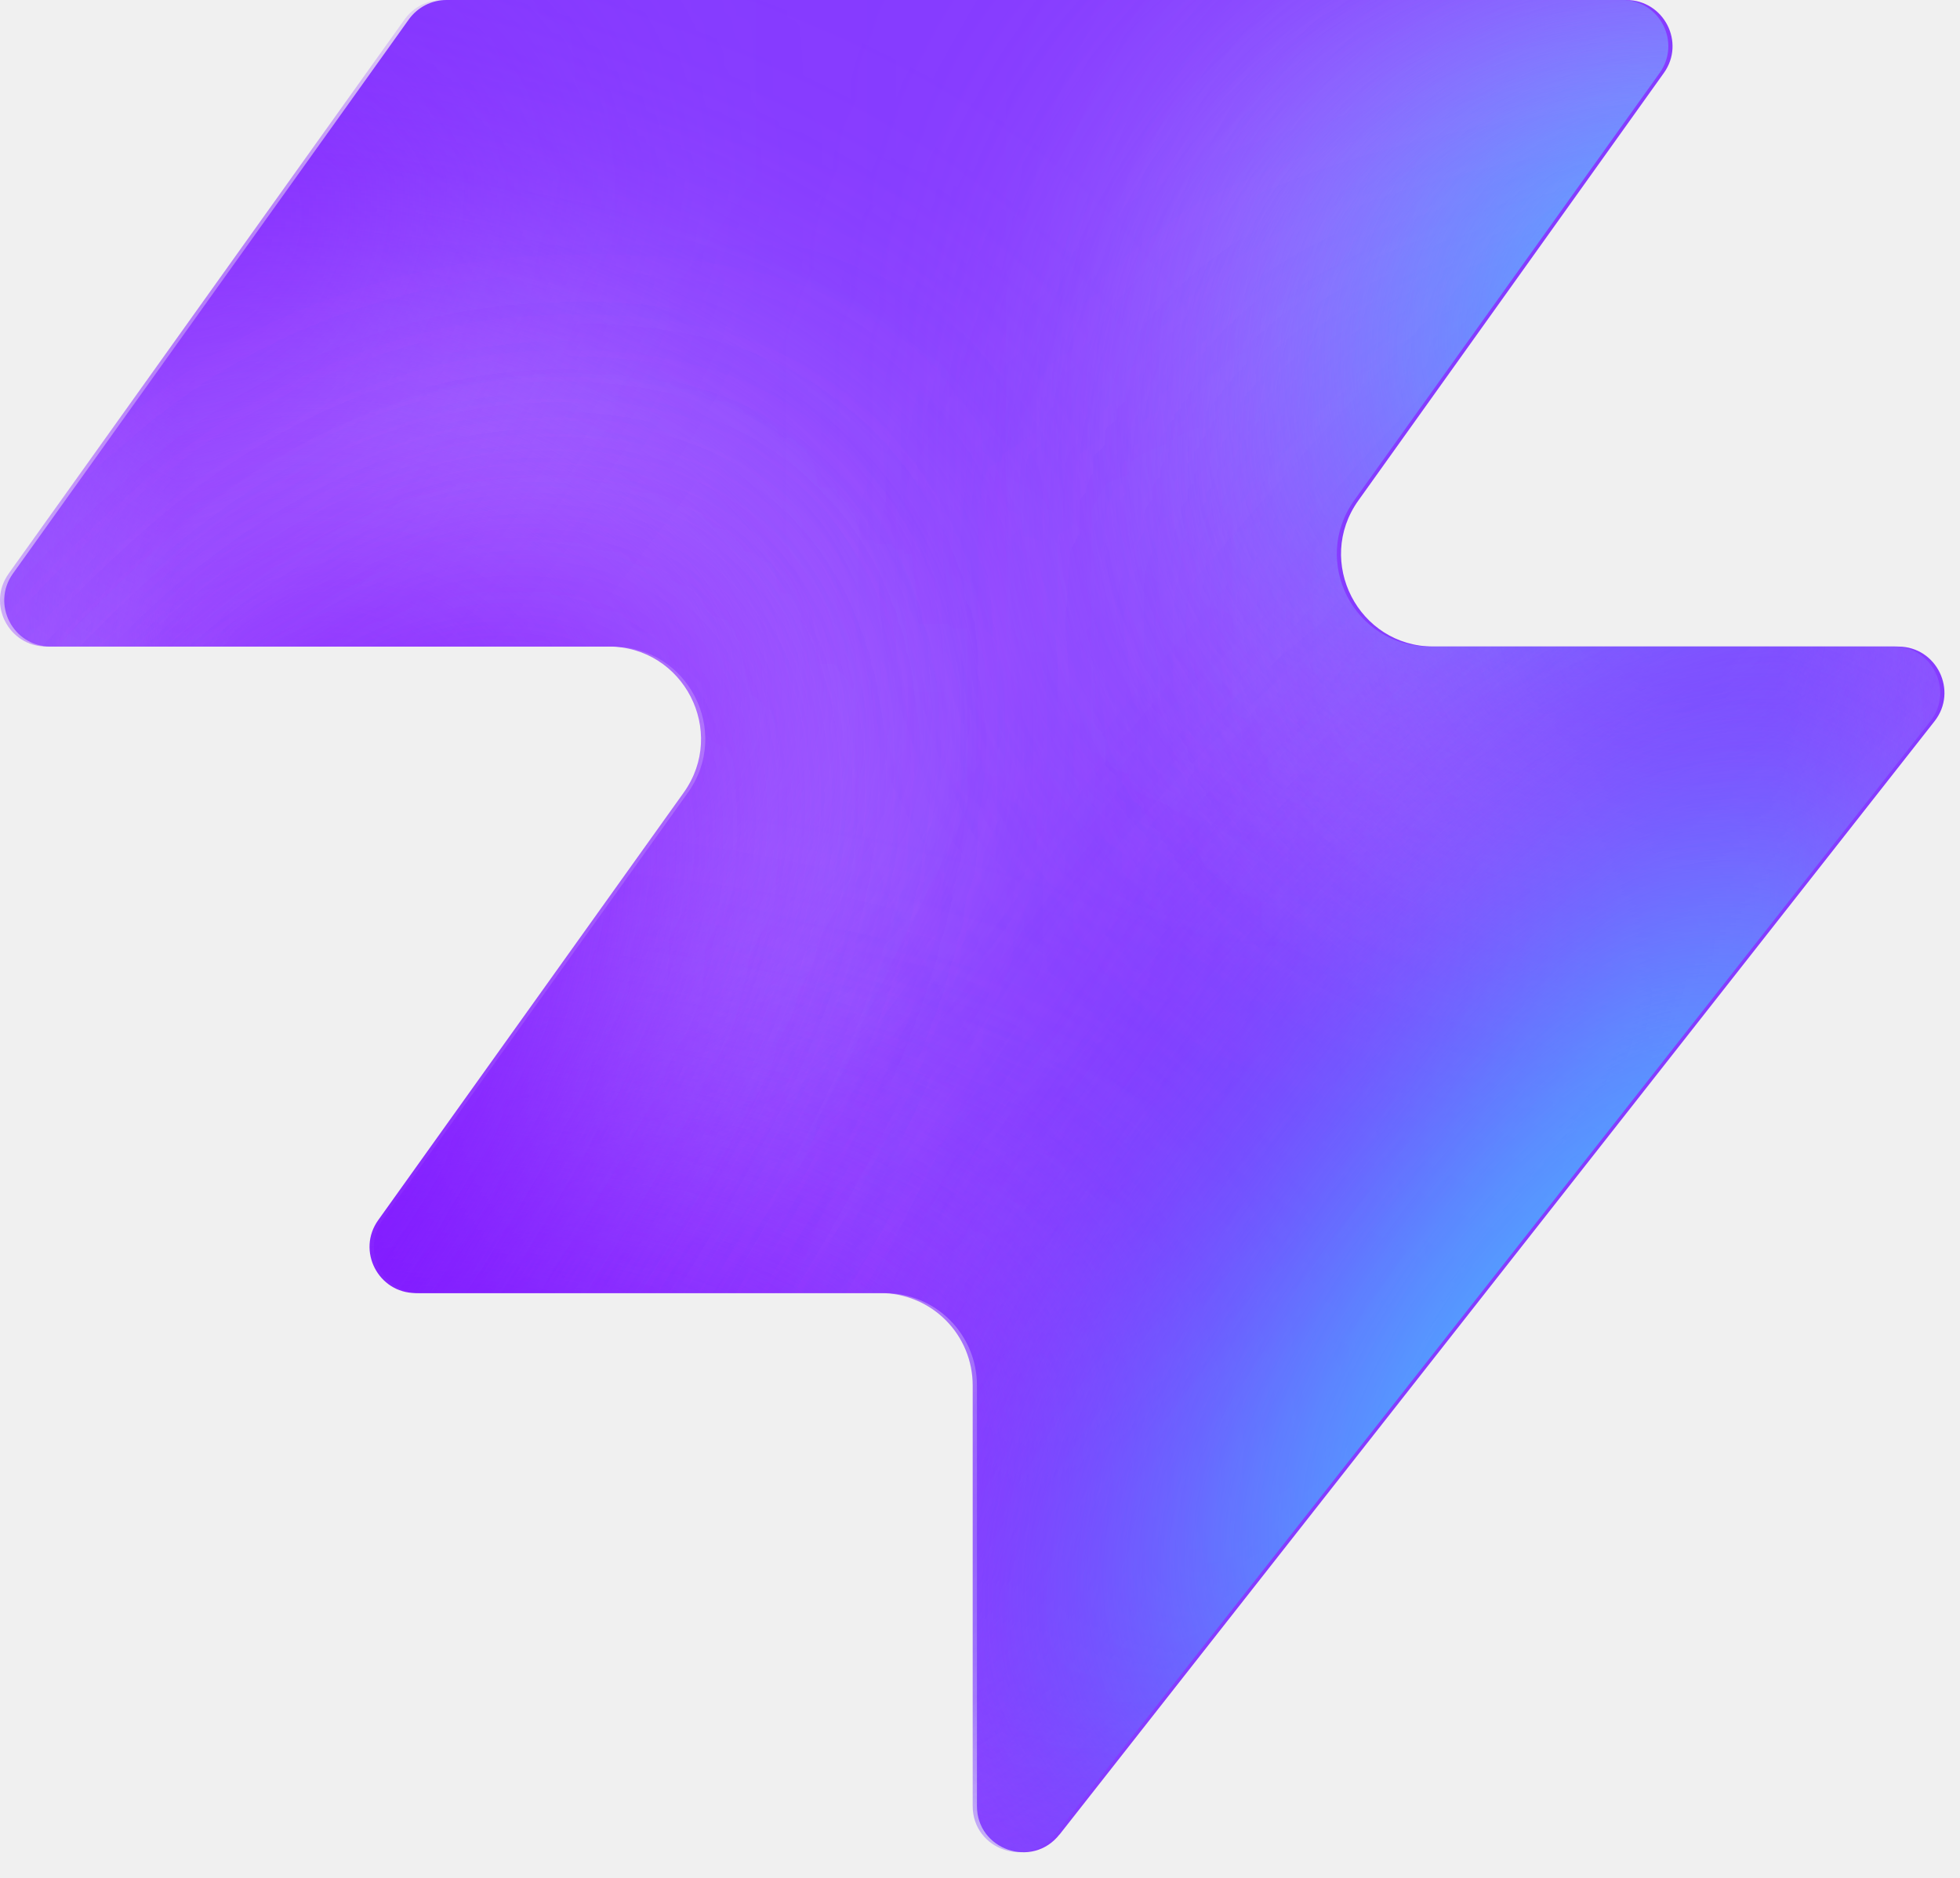
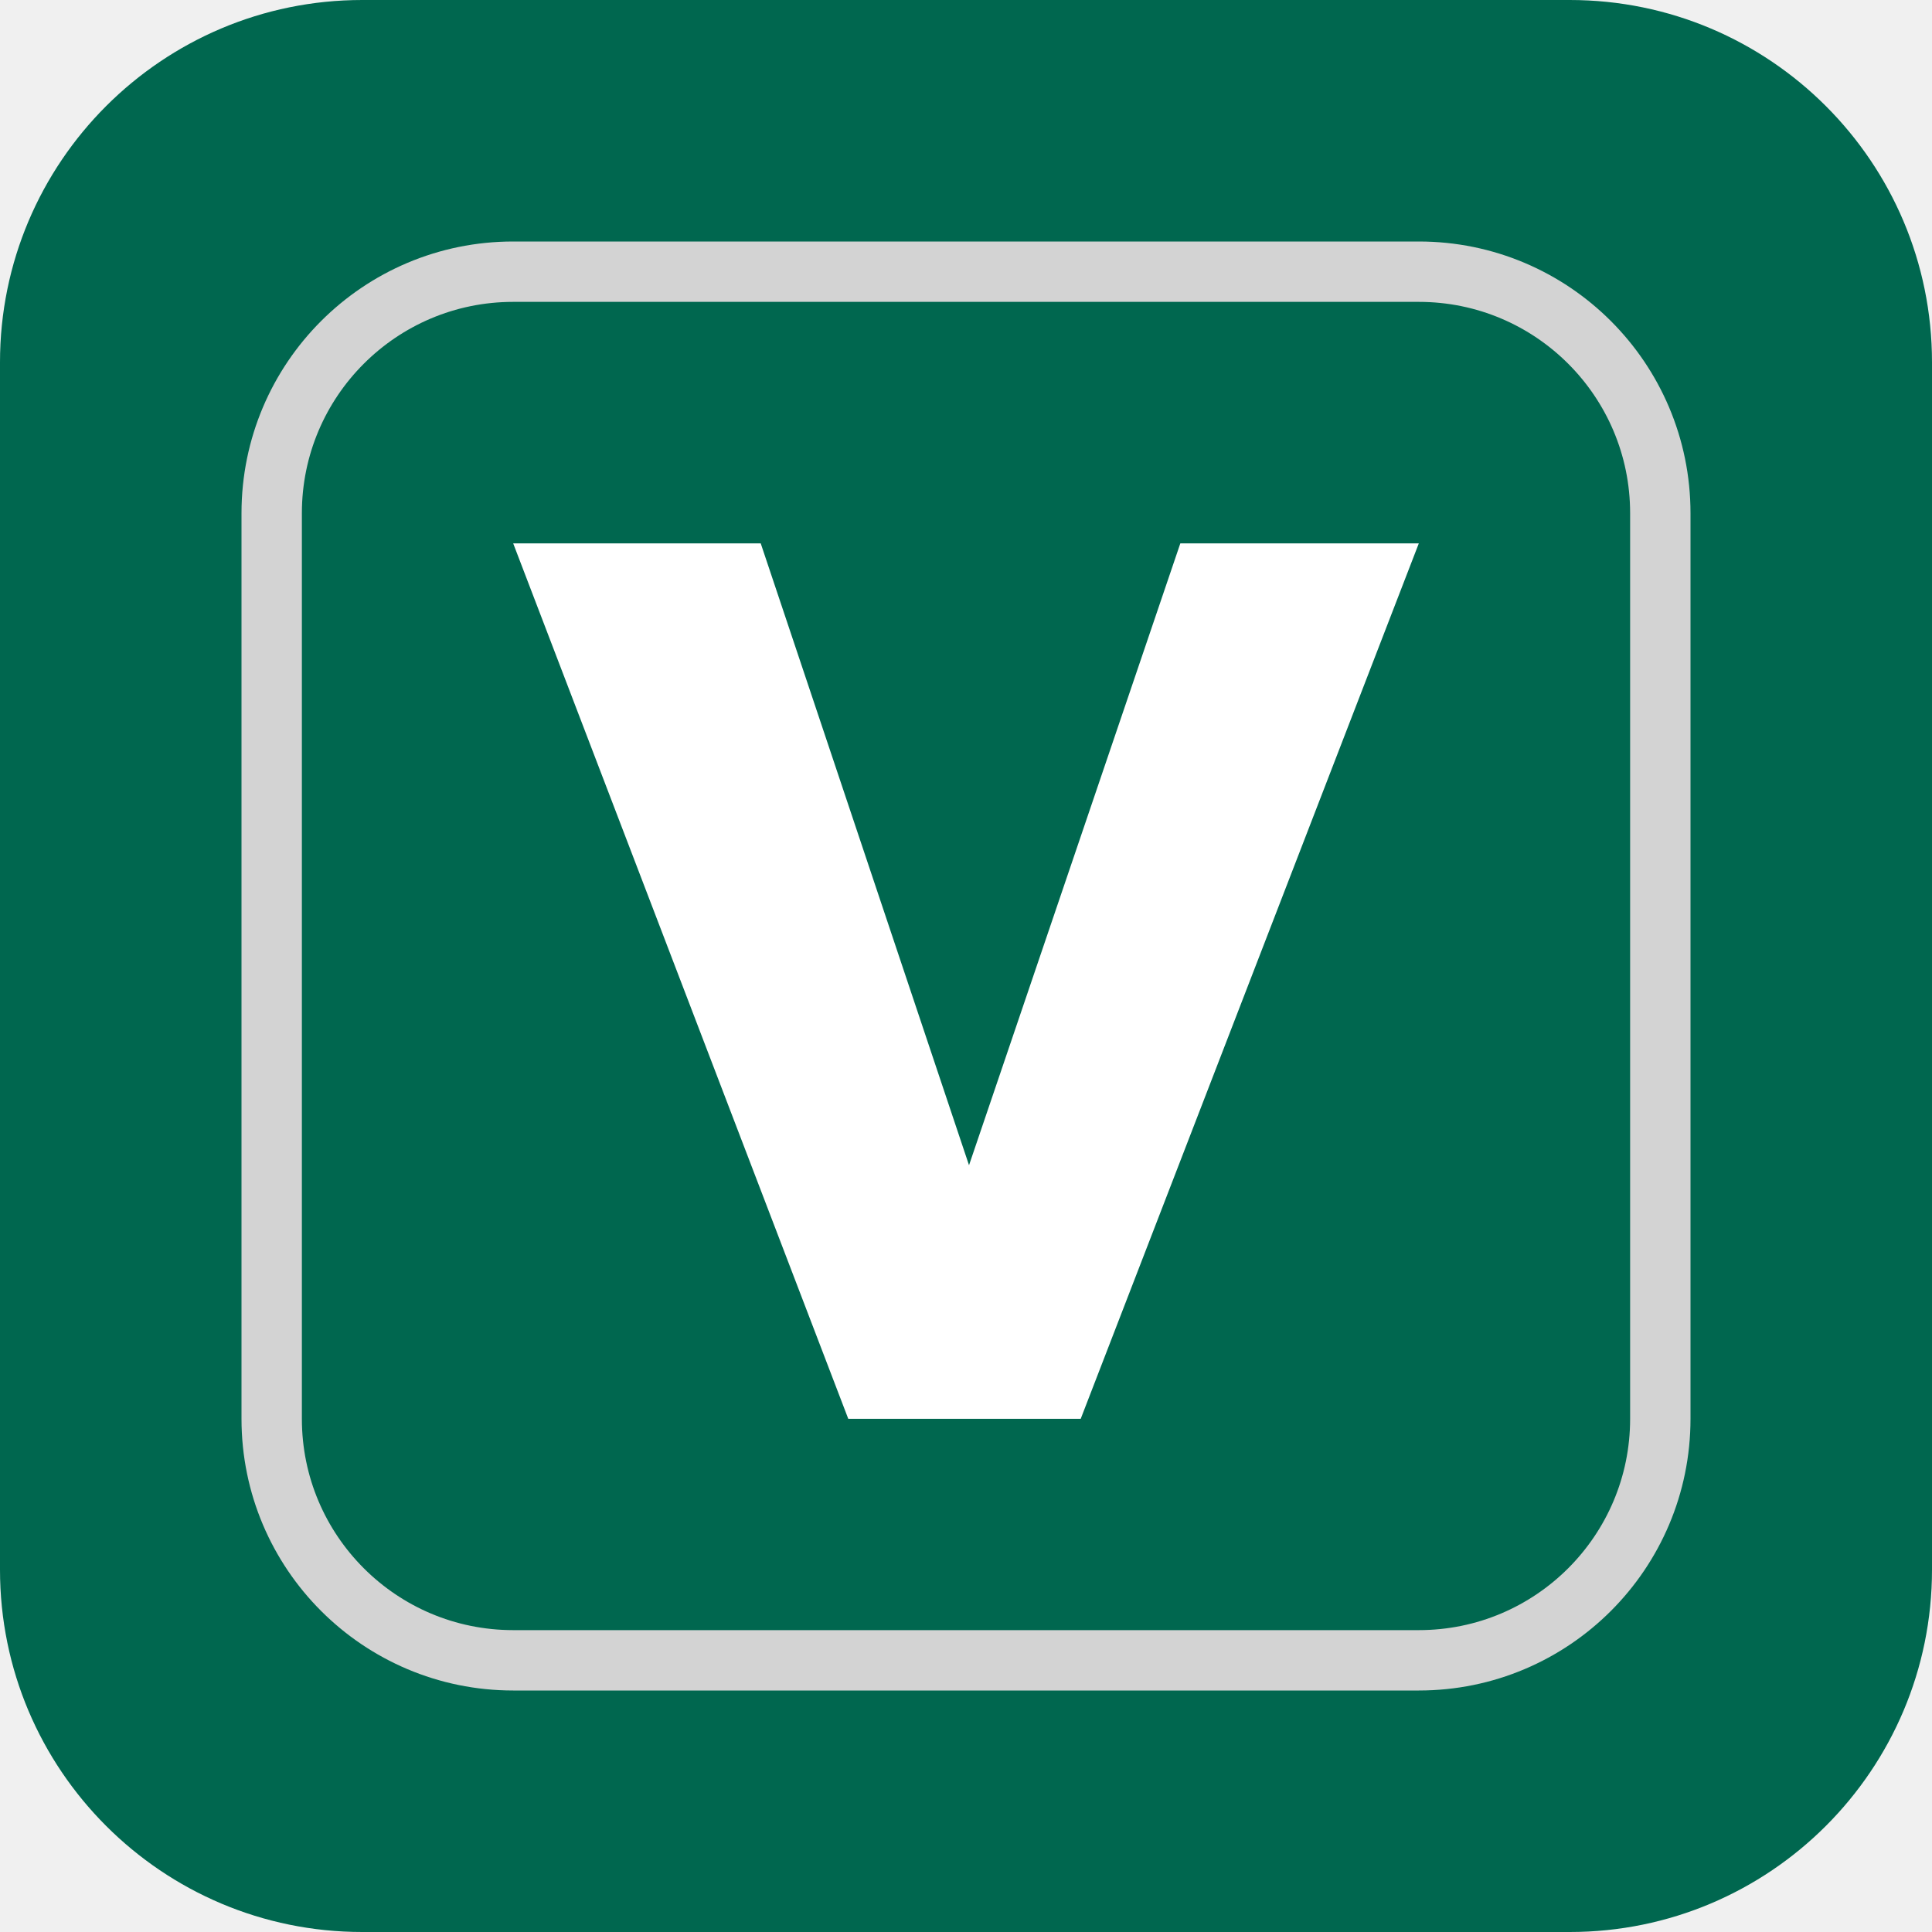
- <svg xmlns="http://www.w3.org/2000/svg" width="48" height="46" fill="none" viewBox="0 0 48 46">
-   <path fill="#863bff" d="M25.946 44.938c-.664.845-2.021.375-2.021-.698V33.937a2.26 2.26 0 0 0-2.262-2.262H10.287c-.92 0-1.456-1.04-.92-1.788l7.48-10.471c1.07-1.497 0-3.578-1.842-3.578H1.237c-.92 0-1.456-1.04-.92-1.788L10.013.474c.214-.297.556-.474.92-.474h28.894c.92 0 1.456 1.04.92 1.788l-7.48 10.471c-1.07 1.498 0 3.579 1.842 3.579h11.377c.943 0 1.473 1.088.89 1.83L25.947 44.94z" style="fill:#863bff;fill:color(display-p3 .525 .23 1);fill-opacity:1" />
-   <mask id="a" width="48" height="46" x="0" y="0" maskUnits="userSpaceOnUse" style="mask-type:alpha">
-     <path fill="#000" d="M25.842 44.938c-.664.844-2.021.375-2.021-.698V33.937a2.26 2.26 0 0 0-2.262-2.262H10.183c-.92 0-1.456-1.04-.92-1.788l7.48-10.471c1.07-1.498 0-3.579-1.842-3.579H1.133c-.92 0-1.456-1.04-.92-1.787L9.91.473c.214-.297.556-.474.92-.474h28.894c.92 0 1.456 1.04.92 1.788l-7.48 10.471c-1.07 1.498 0 3.578 1.842 3.578h11.377c.943 0 1.473 1.088.89 1.832L25.843 44.94z" style="fill:#000;fill-opacity:1" />
-   </mask>
-   <g mask="url(#a)">
-     <g filter="url(#b)">
-       <ellipse cx="5.508" cy="14.704" fill="#ede6ff" rx="5.508" ry="14.704" style="fill:#ede6ff;fill:color(display-p3 .927 .903 1);fill-opacity:1" transform="matrix(.00324 1 1 -.00324 -4.47 31.516)" />
-     </g>
-     <g filter="url(#c)">
-       <ellipse cx="10.399" cy="29.851" fill="#ede6ff" rx="10.399" ry="29.851" style="fill:#ede6ff;fill:color(display-p3 .927 .903 1);fill-opacity:1" transform="matrix(.00324 1 1 -.00324 -39.328 7.883)" />
-     </g>
-     <g filter="url(#d)">
-       <ellipse cx="5.508" cy="30.487" fill="#7e14ff" rx="5.508" ry="30.487" style="fill:#7e14ff;fill:color(display-p3 .492 .077 1);fill-opacity:1" transform="rotate(89.814 -25.913 -14.639)scale(1 -1)" />
-     </g>
-     <g filter="url(#e)">
-       <ellipse cx="5.508" cy="30.599" fill="#7e14ff" rx="5.508" ry="30.599" style="fill:#7e14ff;fill:color(display-p3 .492 .077 1);fill-opacity:1" transform="rotate(89.814 -32.644 -3.334)scale(1 -1)" />
-     </g>
-     <g filter="url(#f)">
-       <ellipse cx="5.508" cy="30.599" fill="#7e14ff" rx="5.508" ry="30.599" style="fill:#7e14ff;fill:color(display-p3 .492 .077 1);fill-opacity:1" transform="matrix(.00324 1 1 -.00324 -34.34 30.47)" />
-     </g>
-     <g filter="url(#g)">
-       <ellipse cx="14.072" cy="22.078" fill="#ede6ff" rx="14.072" ry="22.078" style="fill:#ede6ff;fill:color(display-p3 .927 .903 1);fill-opacity:1" transform="rotate(93.35 24.506 48.493)scale(-1 1)" />
-     </g>
-     <g filter="url(#h)">
-       <ellipse cx="3.47" cy="21.501" fill="#7e14ff" rx="3.47" ry="21.501" style="fill:#7e14ff;fill:color(display-p3 .492 .077 1);fill-opacity:1" transform="rotate(89.009 28.708 47.59)scale(-1 1)" />
-     </g>
-     <g filter="url(#i)">
-       <ellipse cx="3.47" cy="21.501" fill="#7e14ff" rx="3.47" ry="21.501" style="fill:#7e14ff;fill:color(display-p3 .492 .077 1);fill-opacity:1" transform="rotate(89.009 28.708 47.59)scale(-1 1)" />
-     </g>
-     <g filter="url(#j)">
-       <ellipse cx=".387" cy="8.972" fill="#7e14ff" rx="4.407" ry="29.108" style="fill:#7e14ff;fill:color(display-p3 .492 .077 1);fill-opacity:1" transform="rotate(39.51 .387 8.972)" />
-     </g>
-     <g filter="url(#k)">
-       <ellipse cx="47.523" cy="-6.092" fill="#7e14ff" rx="4.407" ry="29.108" style="fill:#7e14ff;fill:color(display-p3 .492 .077 1);fill-opacity:1" transform="rotate(37.892 47.523 -6.092)" />
-     </g>
-     <g filter="url(#l)">
-       <ellipse cx="41.412" cy="6.333" fill="#47bfff" rx="5.971" ry="9.665" style="fill:#47bfff;fill:color(display-p3 .28 .748 1);fill-opacity:1" transform="rotate(37.892 41.412 6.333)" />
-     </g>
-     <g filter="url(#m)">
-       <ellipse cx="-1.879" cy="38.332" fill="#7e14ff" rx="4.407" ry="29.108" style="fill:#7e14ff;fill:color(display-p3 .492 .077 1);fill-opacity:1" transform="rotate(37.892 -1.88 38.332)" />
-     </g>
-     <g filter="url(#n)">
-       <ellipse cx="-1.879" cy="38.332" fill="#7e14ff" rx="4.407" ry="29.108" style="fill:#7e14ff;fill:color(display-p3 .492 .077 1);fill-opacity:1" transform="rotate(37.892 -1.88 38.332)" />
-     </g>
-     <g filter="url(#o)">
-       <ellipse cx="35.651" cy="29.907" fill="#7e14ff" rx="4.407" ry="29.108" style="fill:#7e14ff;fill:color(display-p3 .492 .077 1);fill-opacity:1" transform="rotate(37.892 35.651 29.907)" />
-     </g>
-     <g filter="url(#p)">
-       <ellipse cx="38.418" cy="32.4" fill="#47bfff" rx="5.971" ry="15.297" style="fill:#47bfff;fill:color(display-p3 .28 .748 1);fill-opacity:1" transform="rotate(37.892 38.418 32.4)" />
-     </g>
-   </g>
-   <defs>
-     <filter id="b" width="60.045" height="41.654" x="-19.77" y="16.149" color-interpolation-filters="sRGB" filterUnits="userSpaceOnUse">
-       <feFlood flood-opacity="0" result="BackgroundImageFix" />
-       <feBlend in="SourceGraphic" in2="BackgroundImageFix" result="shape" />
-       <feGaussianBlur result="effect1_foregroundBlur_2002_17158" stdDeviation="7.659" />
-     </filter>
-     <filter id="c" width="90.34" height="51.437" x="-54.613" y="-7.533" color-interpolation-filters="sRGB" filterUnits="userSpaceOnUse">
-       <feFlood flood-opacity="0" result="BackgroundImageFix" />
-       <feBlend in="SourceGraphic" in2="BackgroundImageFix" result="shape" />
-       <feGaussianBlur result="effect1_foregroundBlur_2002_17158" stdDeviation="7.659" />
-     </filter>
-     <filter id="d" width="79.355" height="29.4" x="-49.64" y="2.03" color-interpolation-filters="sRGB" filterUnits="userSpaceOnUse">
-       <feFlood flood-opacity="0" result="BackgroundImageFix" />
-       <feBlend in="SourceGraphic" in2="BackgroundImageFix" result="shape" />
-       <feGaussianBlur result="effect1_foregroundBlur_2002_17158" stdDeviation="4.596" />
-     </filter>
-     <filter id="e" width="79.579" height="29.4" x="-45.045" y="20.029" color-interpolation-filters="sRGB" filterUnits="userSpaceOnUse">
-       <feFlood flood-opacity="0" result="BackgroundImageFix" />
-       <feBlend in="SourceGraphic" in2="BackgroundImageFix" result="shape" />
-       <feGaussianBlur result="effect1_foregroundBlur_2002_17158" stdDeviation="4.596" />
-     </filter>
-     <filter id="f" width="79.579" height="29.4" x="-43.513" y="21.178" color-interpolation-filters="sRGB" filterUnits="userSpaceOnUse">
-       <feFlood flood-opacity="0" result="BackgroundImageFix" />
-       <feBlend in="SourceGraphic" in2="BackgroundImageFix" result="shape" />
-       <feGaussianBlur result="effect1_foregroundBlur_2002_17158" stdDeviation="4.596" />
-     </filter>
-     <filter id="g" width="74.749" height="58.852" x="15.756" y="-17.901" color-interpolation-filters="sRGB" filterUnits="userSpaceOnUse">
-       <feFlood flood-opacity="0" result="BackgroundImageFix" />
-       <feBlend in="SourceGraphic" in2="BackgroundImageFix" result="shape" />
-       <feGaussianBlur result="effect1_foregroundBlur_2002_17158" stdDeviation="7.659" />
-     </filter>
-     <filter id="h" width="61.377" height="25.362" x="23.548" y="2.284" color-interpolation-filters="sRGB" filterUnits="userSpaceOnUse">
-       <feFlood flood-opacity="0" result="BackgroundImageFix" />
-       <feBlend in="SourceGraphic" in2="BackgroundImageFix" result="shape" />
-       <feGaussianBlur result="effect1_foregroundBlur_2002_17158" stdDeviation="4.596" />
-     </filter>
-     <filter id="i" width="61.377" height="25.362" x="23.548" y="2.284" color-interpolation-filters="sRGB" filterUnits="userSpaceOnUse">
-       <feFlood flood-opacity="0" result="BackgroundImageFix" />
-       <feBlend in="SourceGraphic" in2="BackgroundImageFix" result="shape" />
-       <feGaussianBlur result="effect1_foregroundBlur_2002_17158" stdDeviation="4.596" />
-     </filter>
-     <filter id="j" width="56.045" height="63.649" x="-27.636" y="-22.853" color-interpolation-filters="sRGB" filterUnits="userSpaceOnUse">
-       <feFlood flood-opacity="0" result="BackgroundImageFix" />
-       <feBlend in="SourceGraphic" in2="BackgroundImageFix" result="shape" />
-       <feGaussianBlur result="effect1_foregroundBlur_2002_17158" stdDeviation="4.596" />
-     </filter>
-     <filter id="k" width="54.814" height="64.646" x="20.116" y="-38.415" color-interpolation-filters="sRGB" filterUnits="userSpaceOnUse">
-       <feFlood flood-opacity="0" result="BackgroundImageFix" />
-       <feBlend in="SourceGraphic" in2="BackgroundImageFix" result="shape" />
-       <feGaussianBlur result="effect1_foregroundBlur_2002_17158" stdDeviation="4.596" />
-     </filter>
-     <filter id="l" width="33.541" height="35.313" x="24.641" y="-11.323" color-interpolation-filters="sRGB" filterUnits="userSpaceOnUse">
-       <feFlood flood-opacity="0" result="BackgroundImageFix" />
-       <feBlend in="SourceGraphic" in2="BackgroundImageFix" result="shape" />
-       <feGaussianBlur result="effect1_foregroundBlur_2002_17158" stdDeviation="4.596" />
-     </filter>
-     <filter id="m" width="54.814" height="64.646" x="-29.286" y="6.009" color-interpolation-filters="sRGB" filterUnits="userSpaceOnUse">
-       <feFlood flood-opacity="0" result="BackgroundImageFix" />
-       <feBlend in="SourceGraphic" in2="BackgroundImageFix" result="shape" />
-       <feGaussianBlur result="effect1_foregroundBlur_2002_17158" stdDeviation="4.596" />
-     </filter>
-     <filter id="n" width="54.814" height="64.646" x="-29.286" y="6.009" color-interpolation-filters="sRGB" filterUnits="userSpaceOnUse">
-       <feFlood flood-opacity="0" result="BackgroundImageFix" />
-       <feBlend in="SourceGraphic" in2="BackgroundImageFix" result="shape" />
-       <feGaussianBlur result="effect1_foregroundBlur_2002_17158" stdDeviation="4.596" />
-     </filter>
-     <filter id="o" width="54.814" height="64.646" x="8.244" y="-2.416" color-interpolation-filters="sRGB" filterUnits="userSpaceOnUse">
-       <feFlood flood-opacity="0" result="BackgroundImageFix" />
-       <feBlend in="SourceGraphic" in2="BackgroundImageFix" result="shape" />
-       <feGaussianBlur result="effect1_foregroundBlur_2002_17158" stdDeviation="4.596" />
-     </filter>
-     <filter id="p" width="39.409" height="43.623" x="18.713" y="10.588" color-interpolation-filters="sRGB" filterUnits="userSpaceOnUse">
-       <feFlood flood-opacity="0" result="BackgroundImageFix" />
-       <feBlend in="SourceGraphic" in2="BackgroundImageFix" result="shape" />
-       <feGaussianBlur result="effect1_foregroundBlur_2002_17158" stdDeviation="4.596" />
-     </filter>
-   </defs>
+ <svg xmlns="http://www.w3.org/2000/svg" width="64" height="64" viewBox="0 0 64 64" fill="none">
+   <rect width="64" height="64" rx="12" fill="#00674F" />
+   <rect x="9" y="9" width="46" height="46" rx="8" stroke="#D3D3D3" stroke-width="2" />
+   <path d="M17 18H25.2L32.1 38.6L39.1 18H47L35.8 47H28.1L17 18Z" fill="white" />
</svg>
